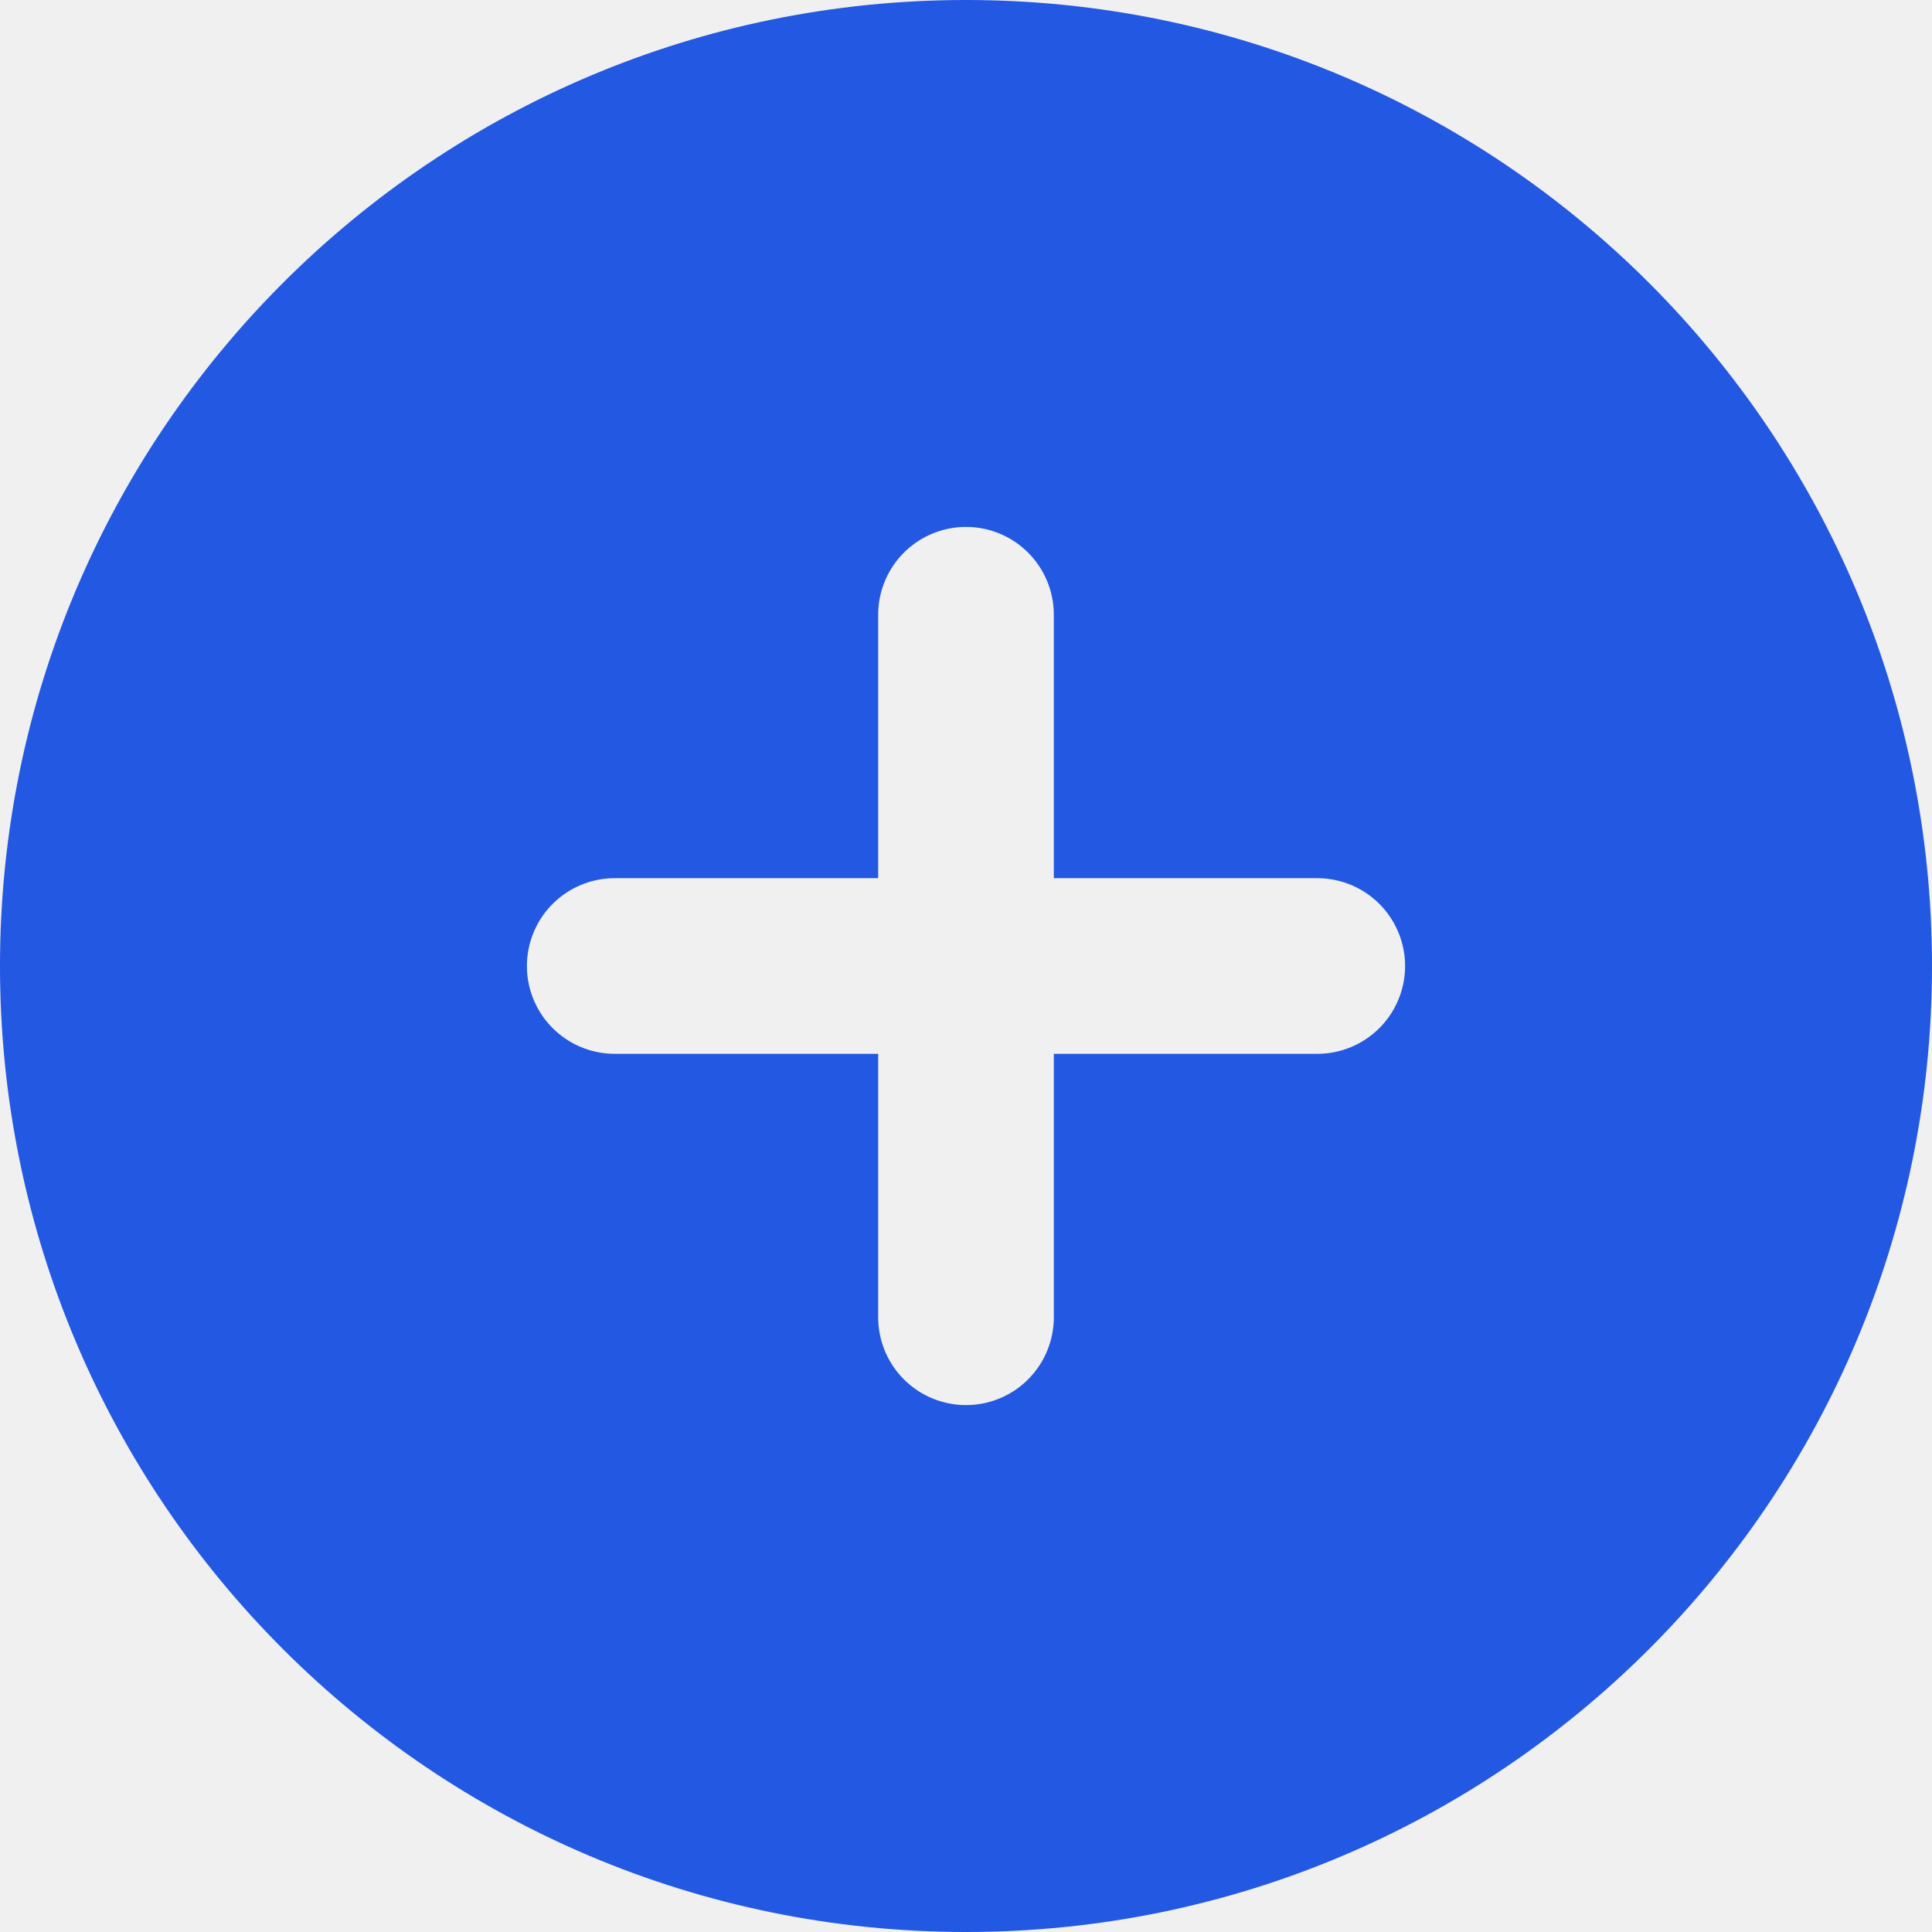
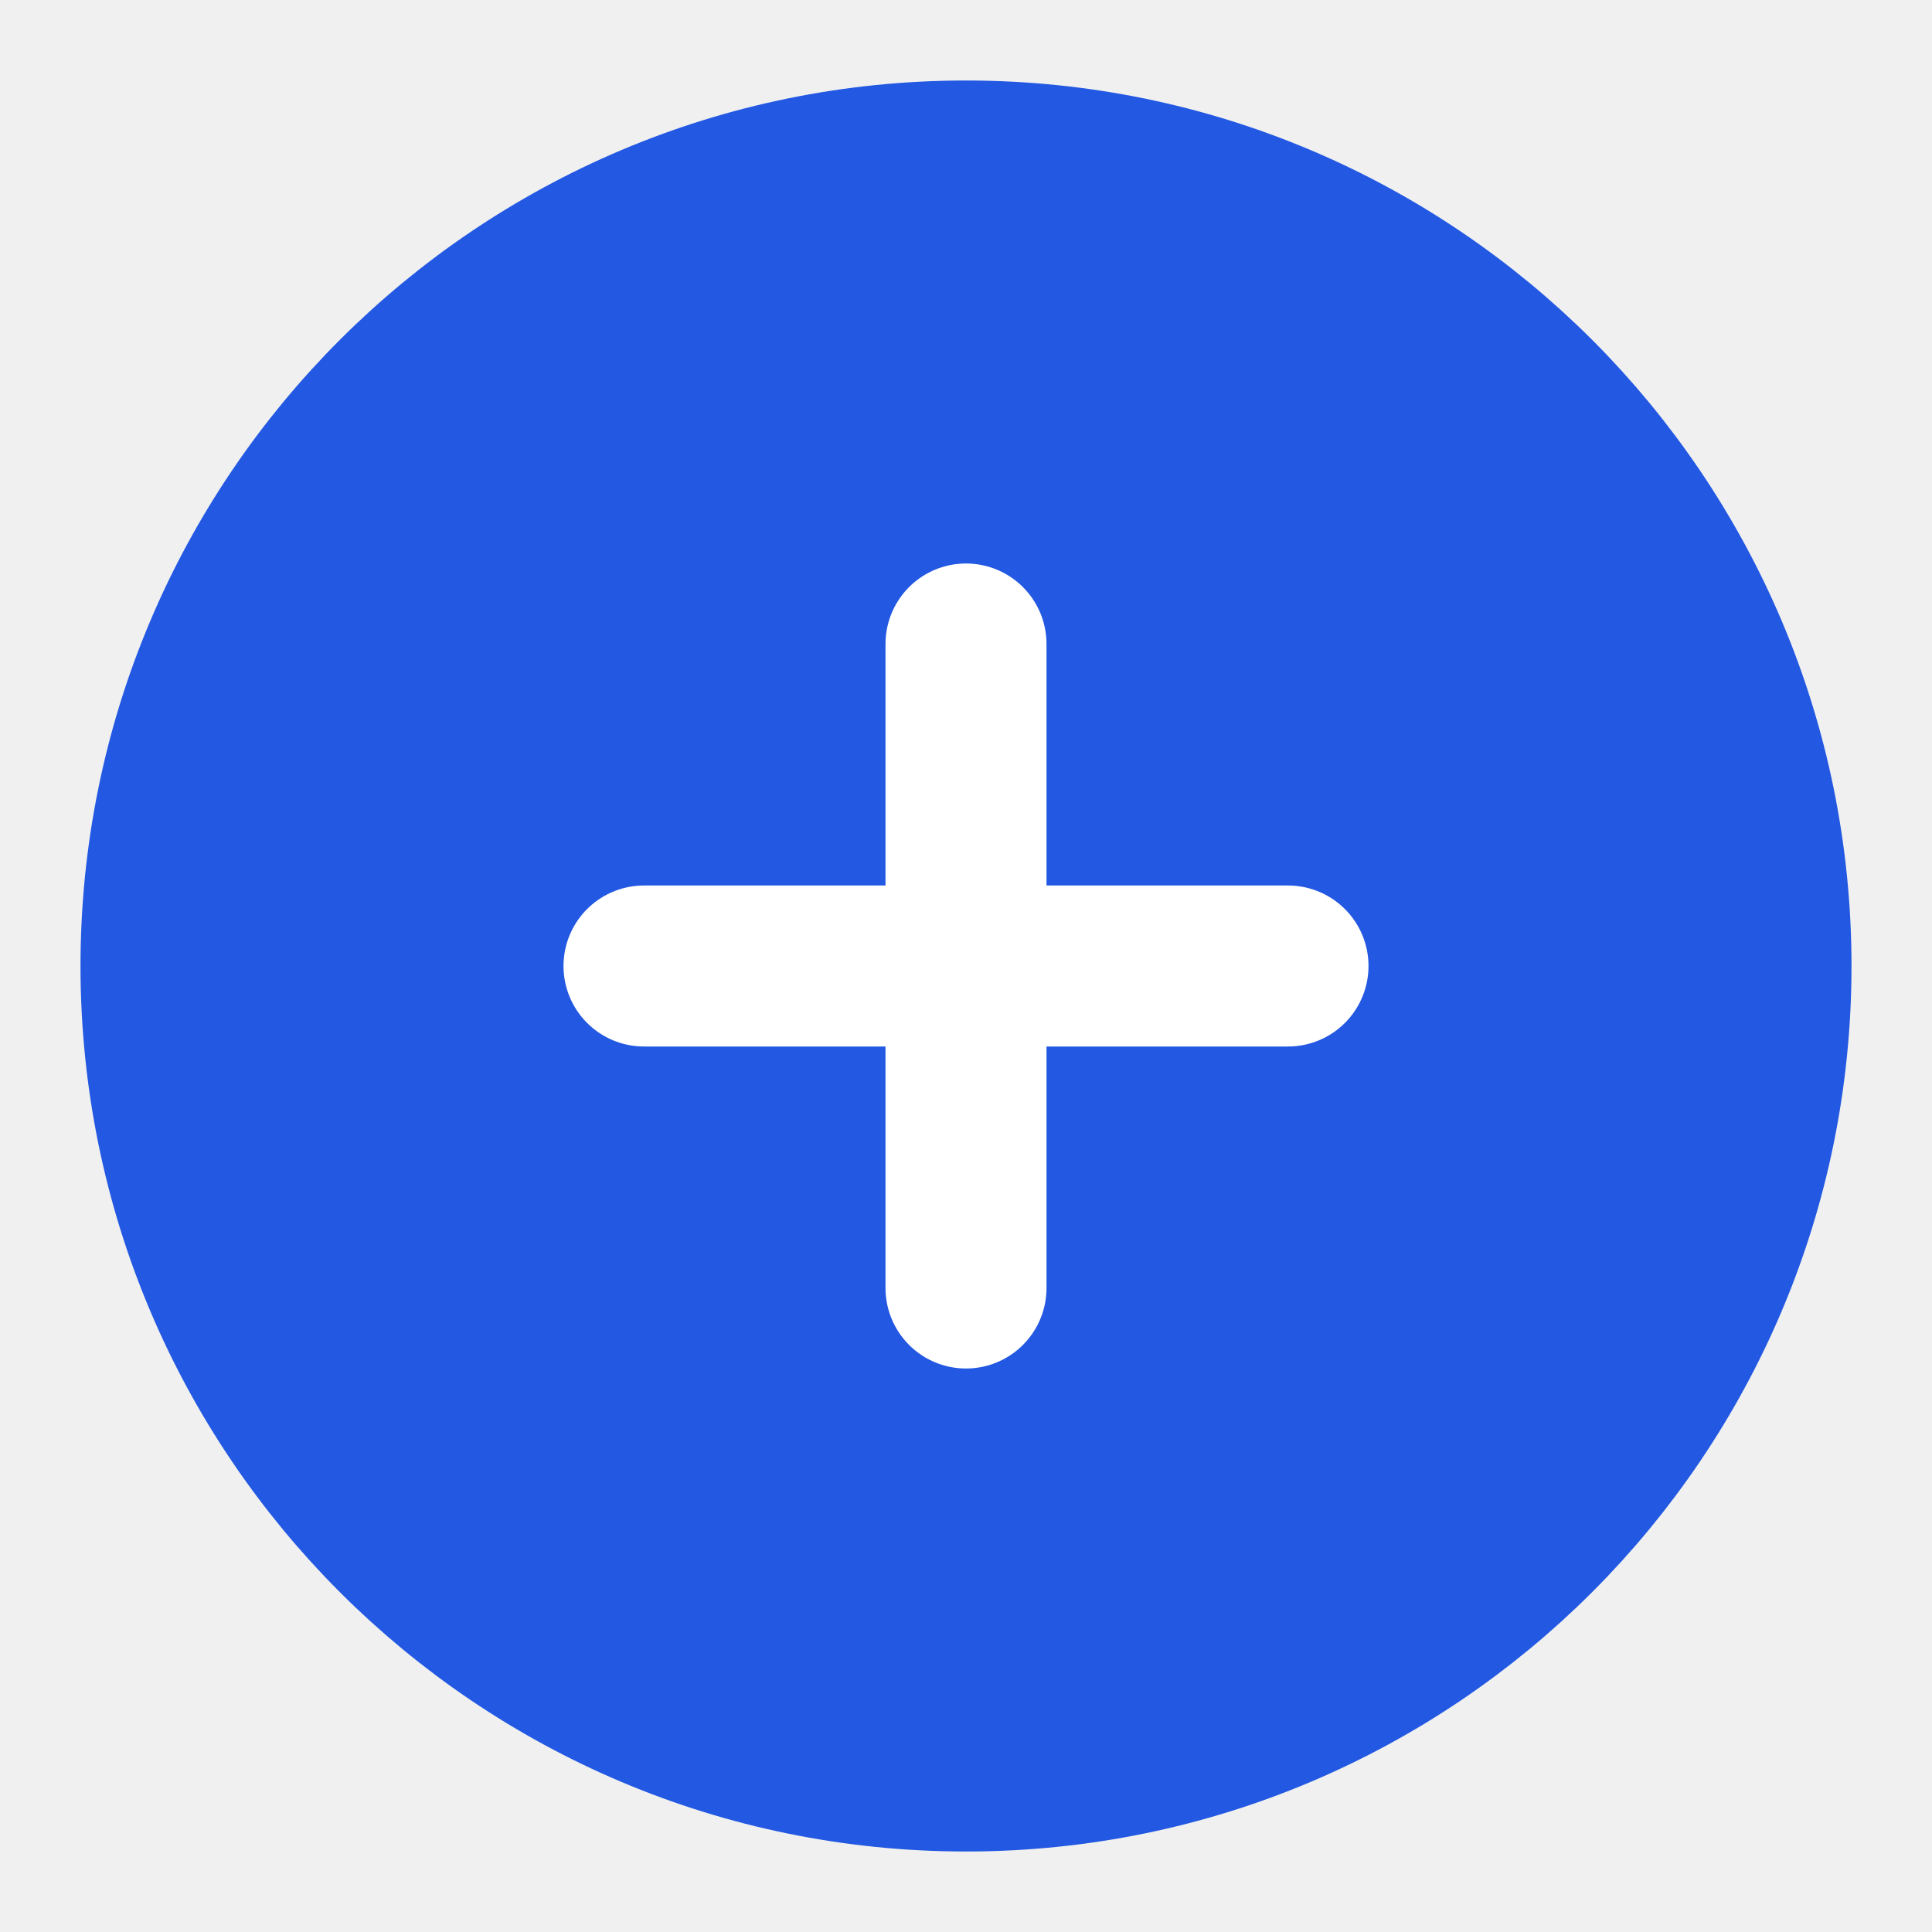
- <svg xmlns="http://www.w3.org/2000/svg" width="88" height="88" viewBox="0 0 88 88" fill="none">
-   <mask id="mask0_5_87" style="mask-type:luminance" maskUnits="userSpaceOnUse" x="0" y="0" width="88" height="88">
-     <path d="M44 84C66.092 84 84 66.092 84 44C84 21.908 66.092 4 44 4C21.908 4 4 21.908 4 44C4 66.092 21.908 84 44 84Z" fill="white" stroke="white" stroke-width="8" stroke-linejoin="round" />
-     <path d="M44 28V60M28 44H60" stroke="black" stroke-width="8" stroke-linecap="round" stroke-linejoin="round" />
+ <svg xmlns="http://www.w3.org/2000/svg" width="96" height="96" viewBox="0 0 96 96" fill="none">
+   <circle cx="48" cy="48" r="40" fill="white" />
+   <mask id="mask0_5_88" style="mask-type:luminance" maskUnits="userSpaceOnUse" x="4" y="4" width="88" height="88">
+     <path d="M48 88C70.092 88 88 70.092 88 48C88 25.908 70.092 8 48 8C25.908 8 8 25.908 8 48C8 70.092 25.908 88 48 88Z" fill="white" stroke="white" stroke-width="8" stroke-linejoin="round" />
+     <path d="M48 32V64M32 48H64" stroke="black" stroke-width="8" stroke-linecap="round" stroke-linejoin="round" />
  </mask>
-   <g mask="url(#mask0_5_87)">
-     <path d="M-4 -4H92V92H-4V-4Z" fill="#2258E2" />
+   <g mask="url(#mask0_5_88)">
+     <path d="M0 0H96V96H0V0Z" fill="#2258E2" />
  </g>
</svg>
